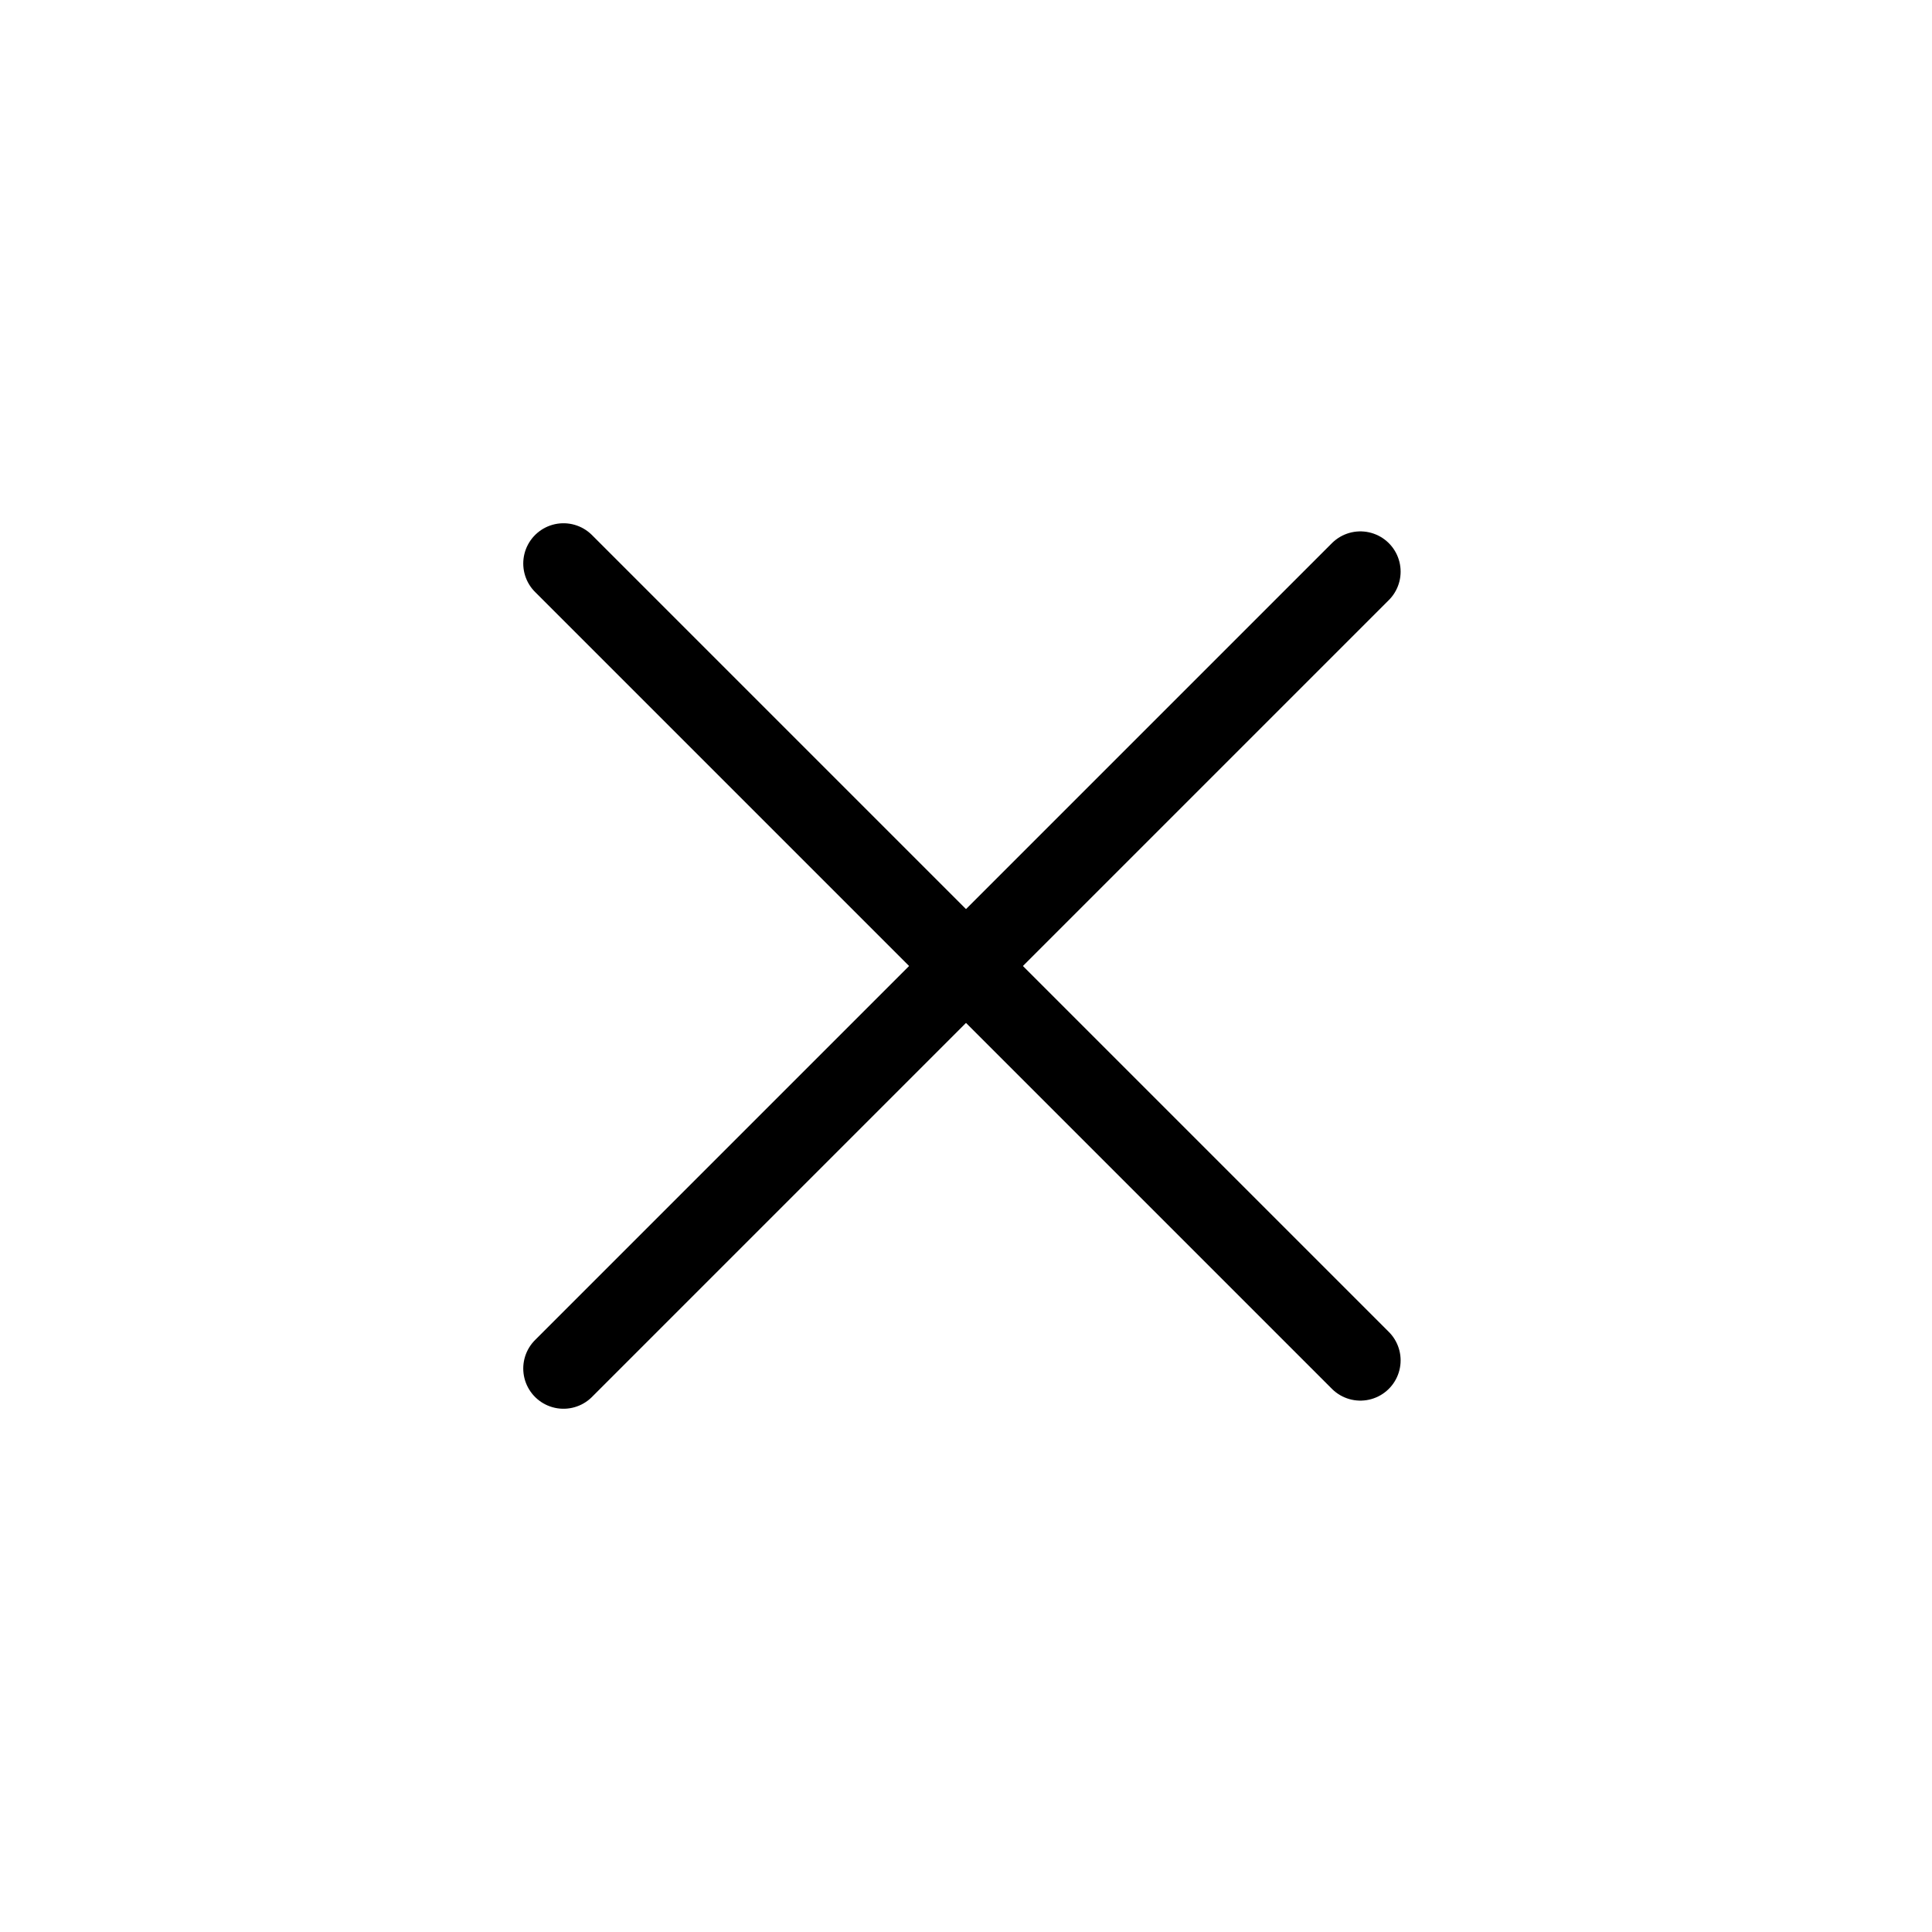
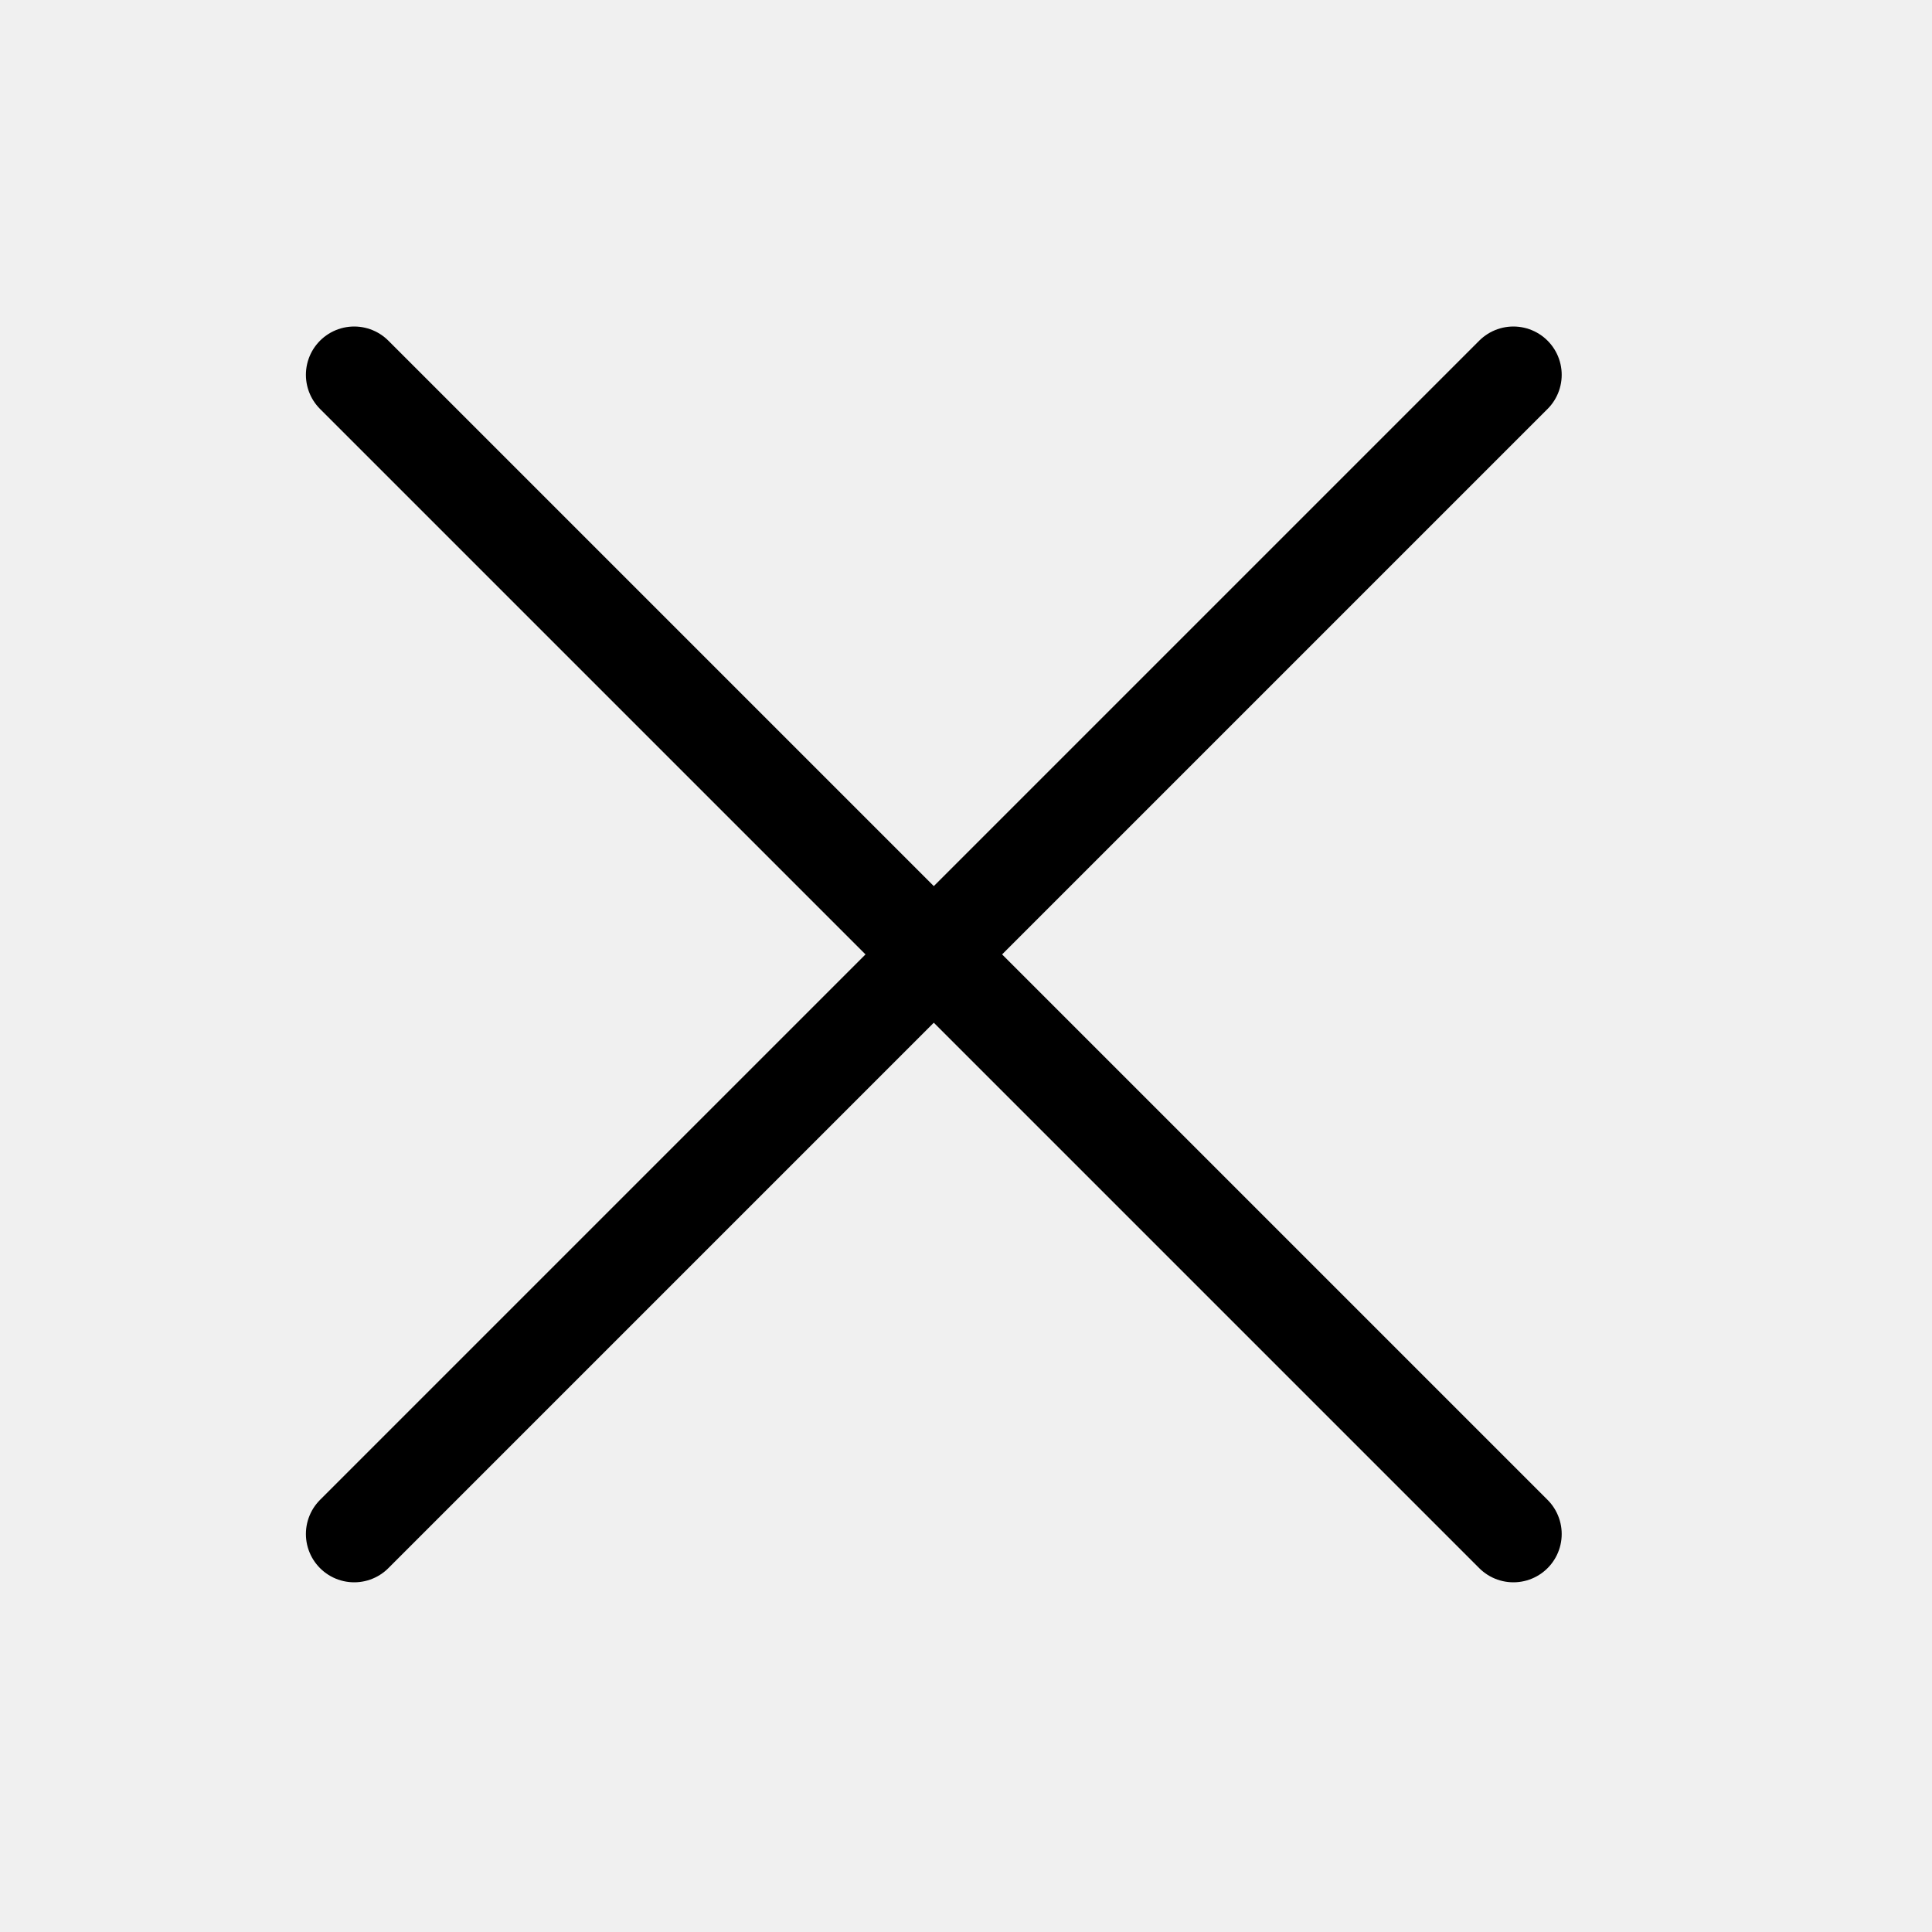
- <svg xmlns="http://www.w3.org/2000/svg" width="800px" height="800px" viewBox="0 0 24 24" fill="none">
-   <rect width="24" height="24" fill="white" />
-   <path d="M7 17L16.899 7.101" stroke="#000000" stroke-linecap="round" stroke-linejoin="round" />
-   <path d="M7 7L16.899 16.899" stroke="#000000" stroke-linecap="round" stroke-linejoin="round" />
+ <svg xmlns="http://www.w3.org/2000/svg" width="800px" height="800px" viewBox="-2.5 -2.5 30.00 30.00" fill="none">
+   <g id="SVGRepo_bgCarrier" stroke-width="0" />
+   <g id="SVGRepo_tracerCarrier" stroke-linecap="round" stroke-linejoin="round" />
+   <g id="SVGRepo_iconCarrier">
+     <path d="M3 21.32L21 3.32" stroke="#000000" stroke-width="1.5" stroke-linecap="round" stroke-linejoin="round" />
+     <path d="M3 3.32L21 21.32" stroke="#000000" stroke-width="1.5" stroke-linecap="round" stroke-linejoin="round" />
+   </g>
</svg>
